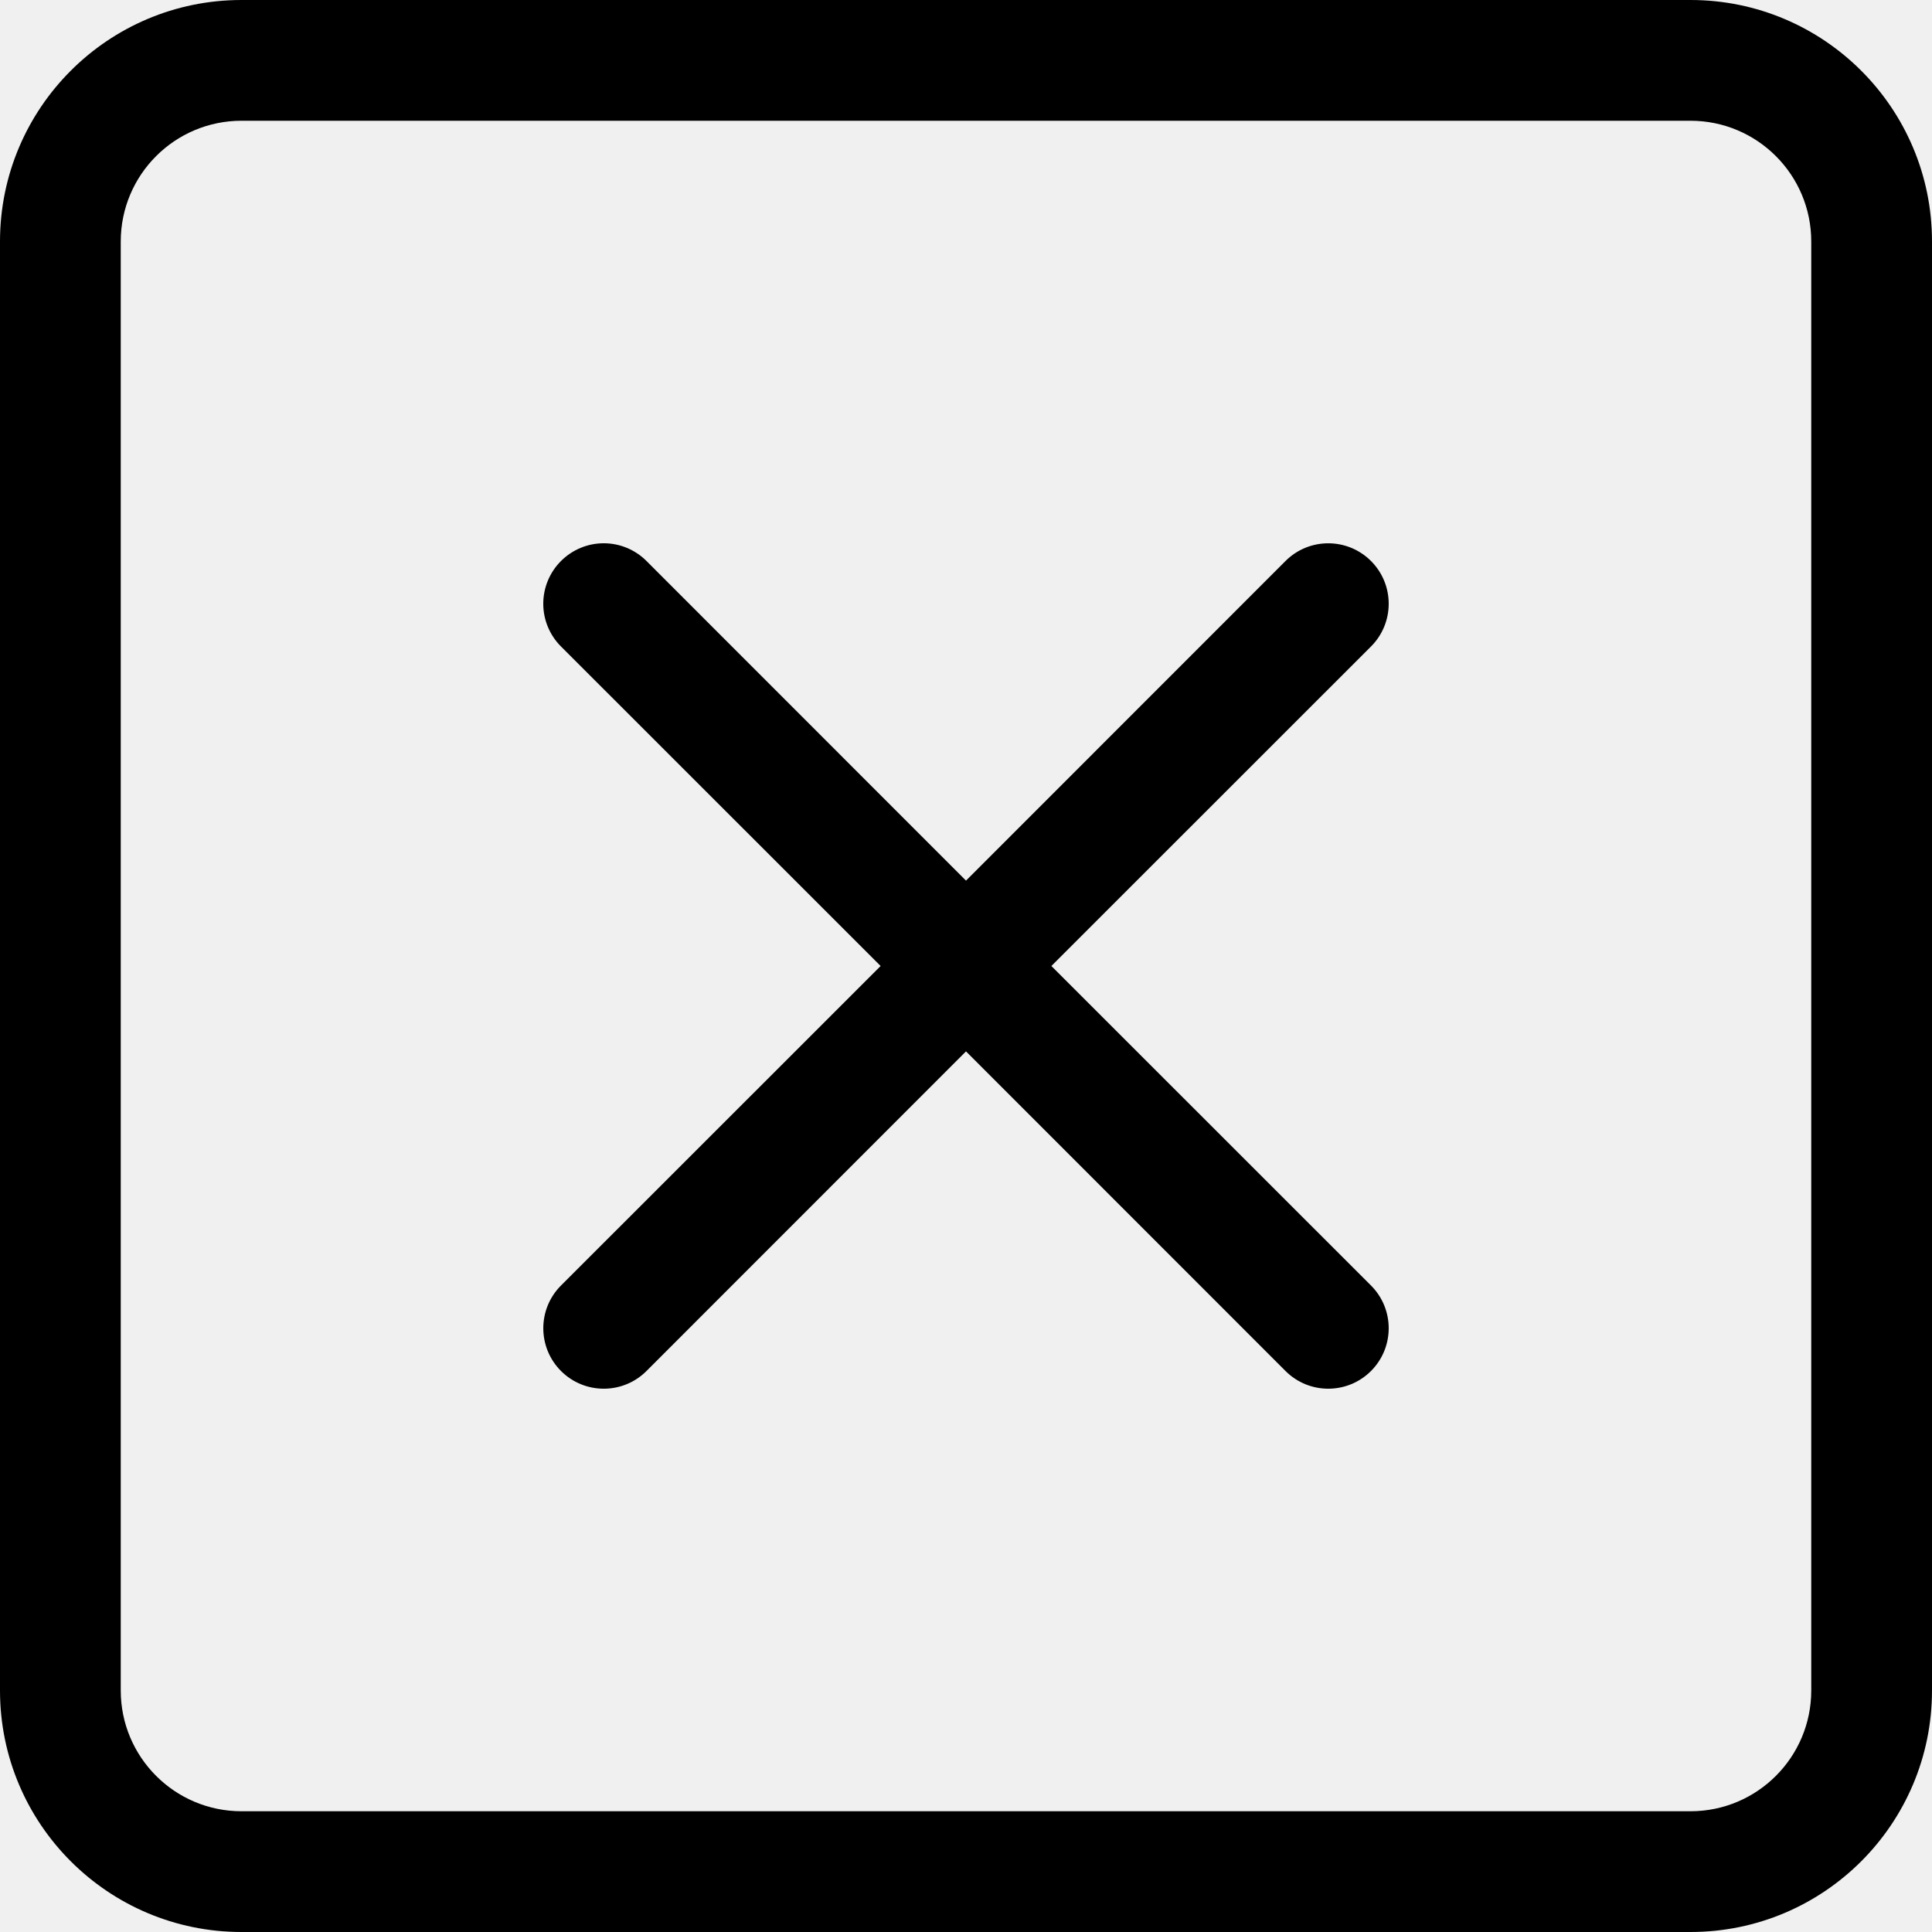
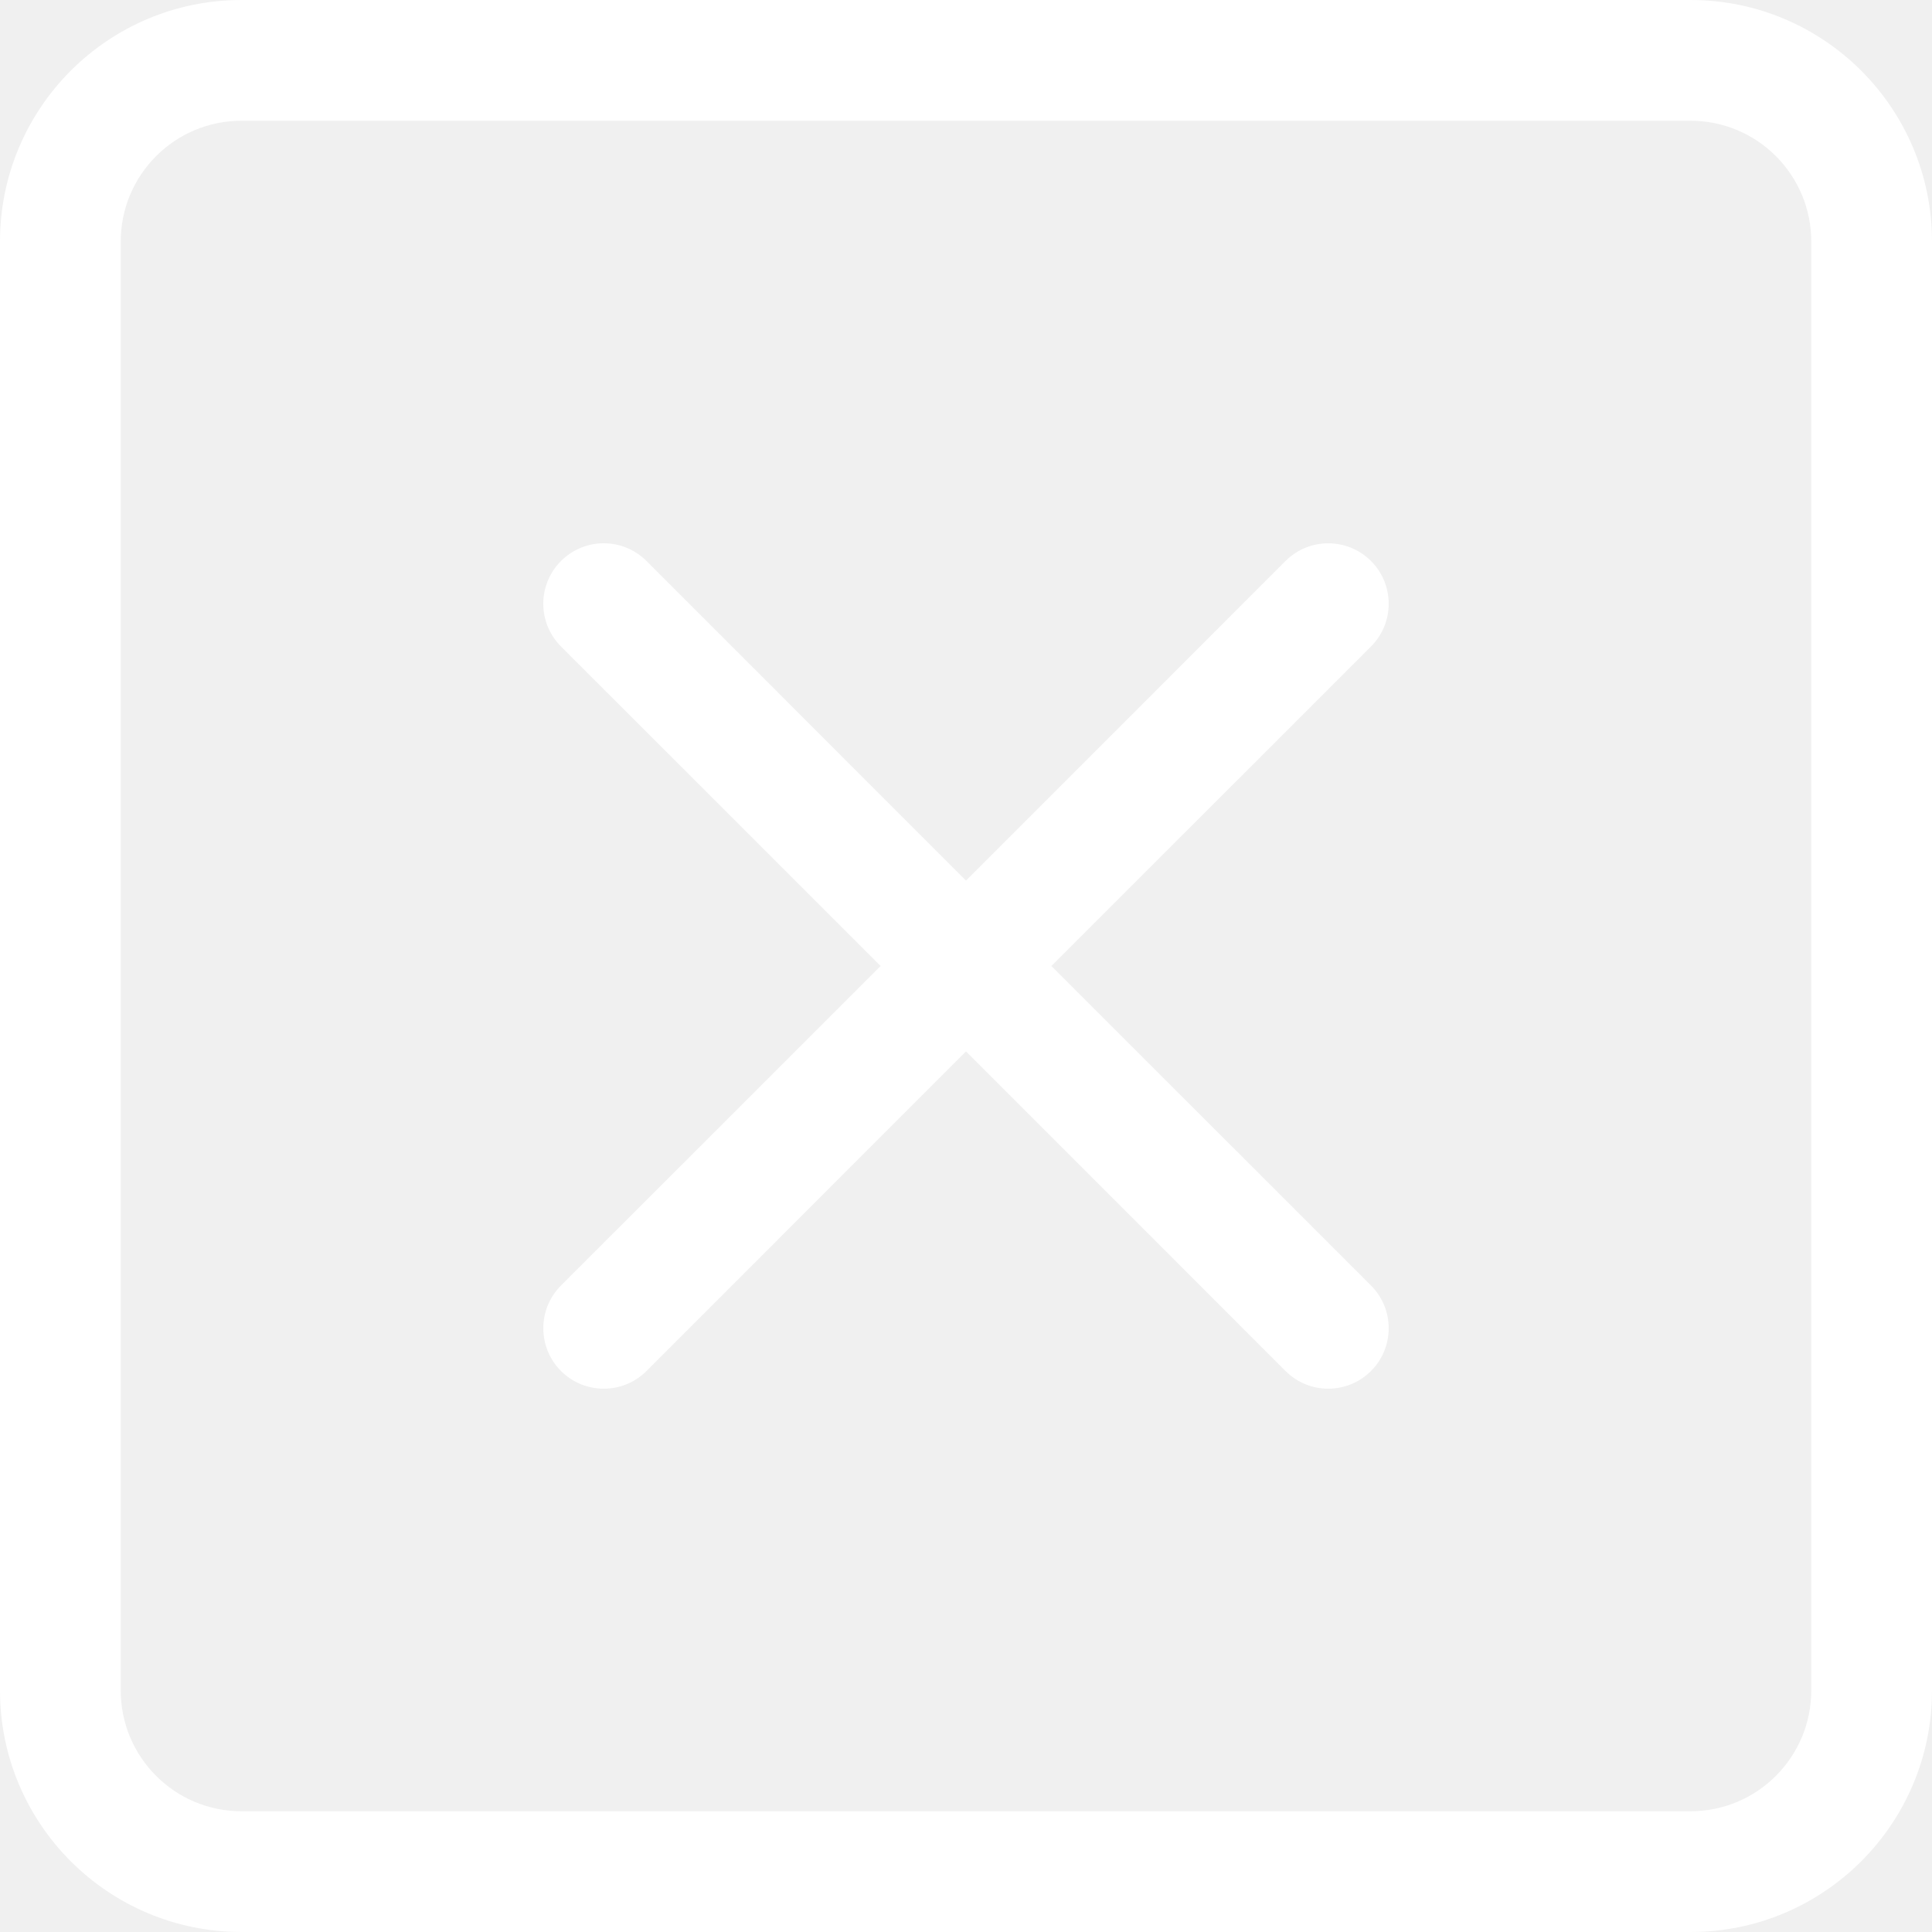
- <svg xmlns="http://www.w3.org/2000/svg" width="16" height="16" fill="currentColor" class="bi bi-x-square" viewBox="0 0 16 16">
+ <svg xmlns="http://www.w3.org/2000/svg" width="16" height="16" fill="white" class="bi bi-x-square" viewBox="0 0 16 16">
  <path d="M14 1a1 1 0 0 1 1 1v12a1 1 0 0 1-1 1H2a1 1 0 0 1-1-1V2a1 1 0 0 1 1-1zM2 0a2 2 0 0 0-2 2v12a2 2 0 0 0 2 2h12a2 2 0 0 0 2-2V2a2 2 0 0 0-2-2z" />
  <path d="M4.646 4.646a.5.5 0 0 1 .708 0L8 7.293l2.646-2.647a.5.5 0 0 1 .708.708L8.707 8l2.647 2.646a.5.5 0 0 1-.708.708L8 8.707l-2.646 2.647a.5.5 0 0 1-.708-.708L7.293 8 4.646 5.354a.5.5 0 0 1 0-.708" />
</svg>
